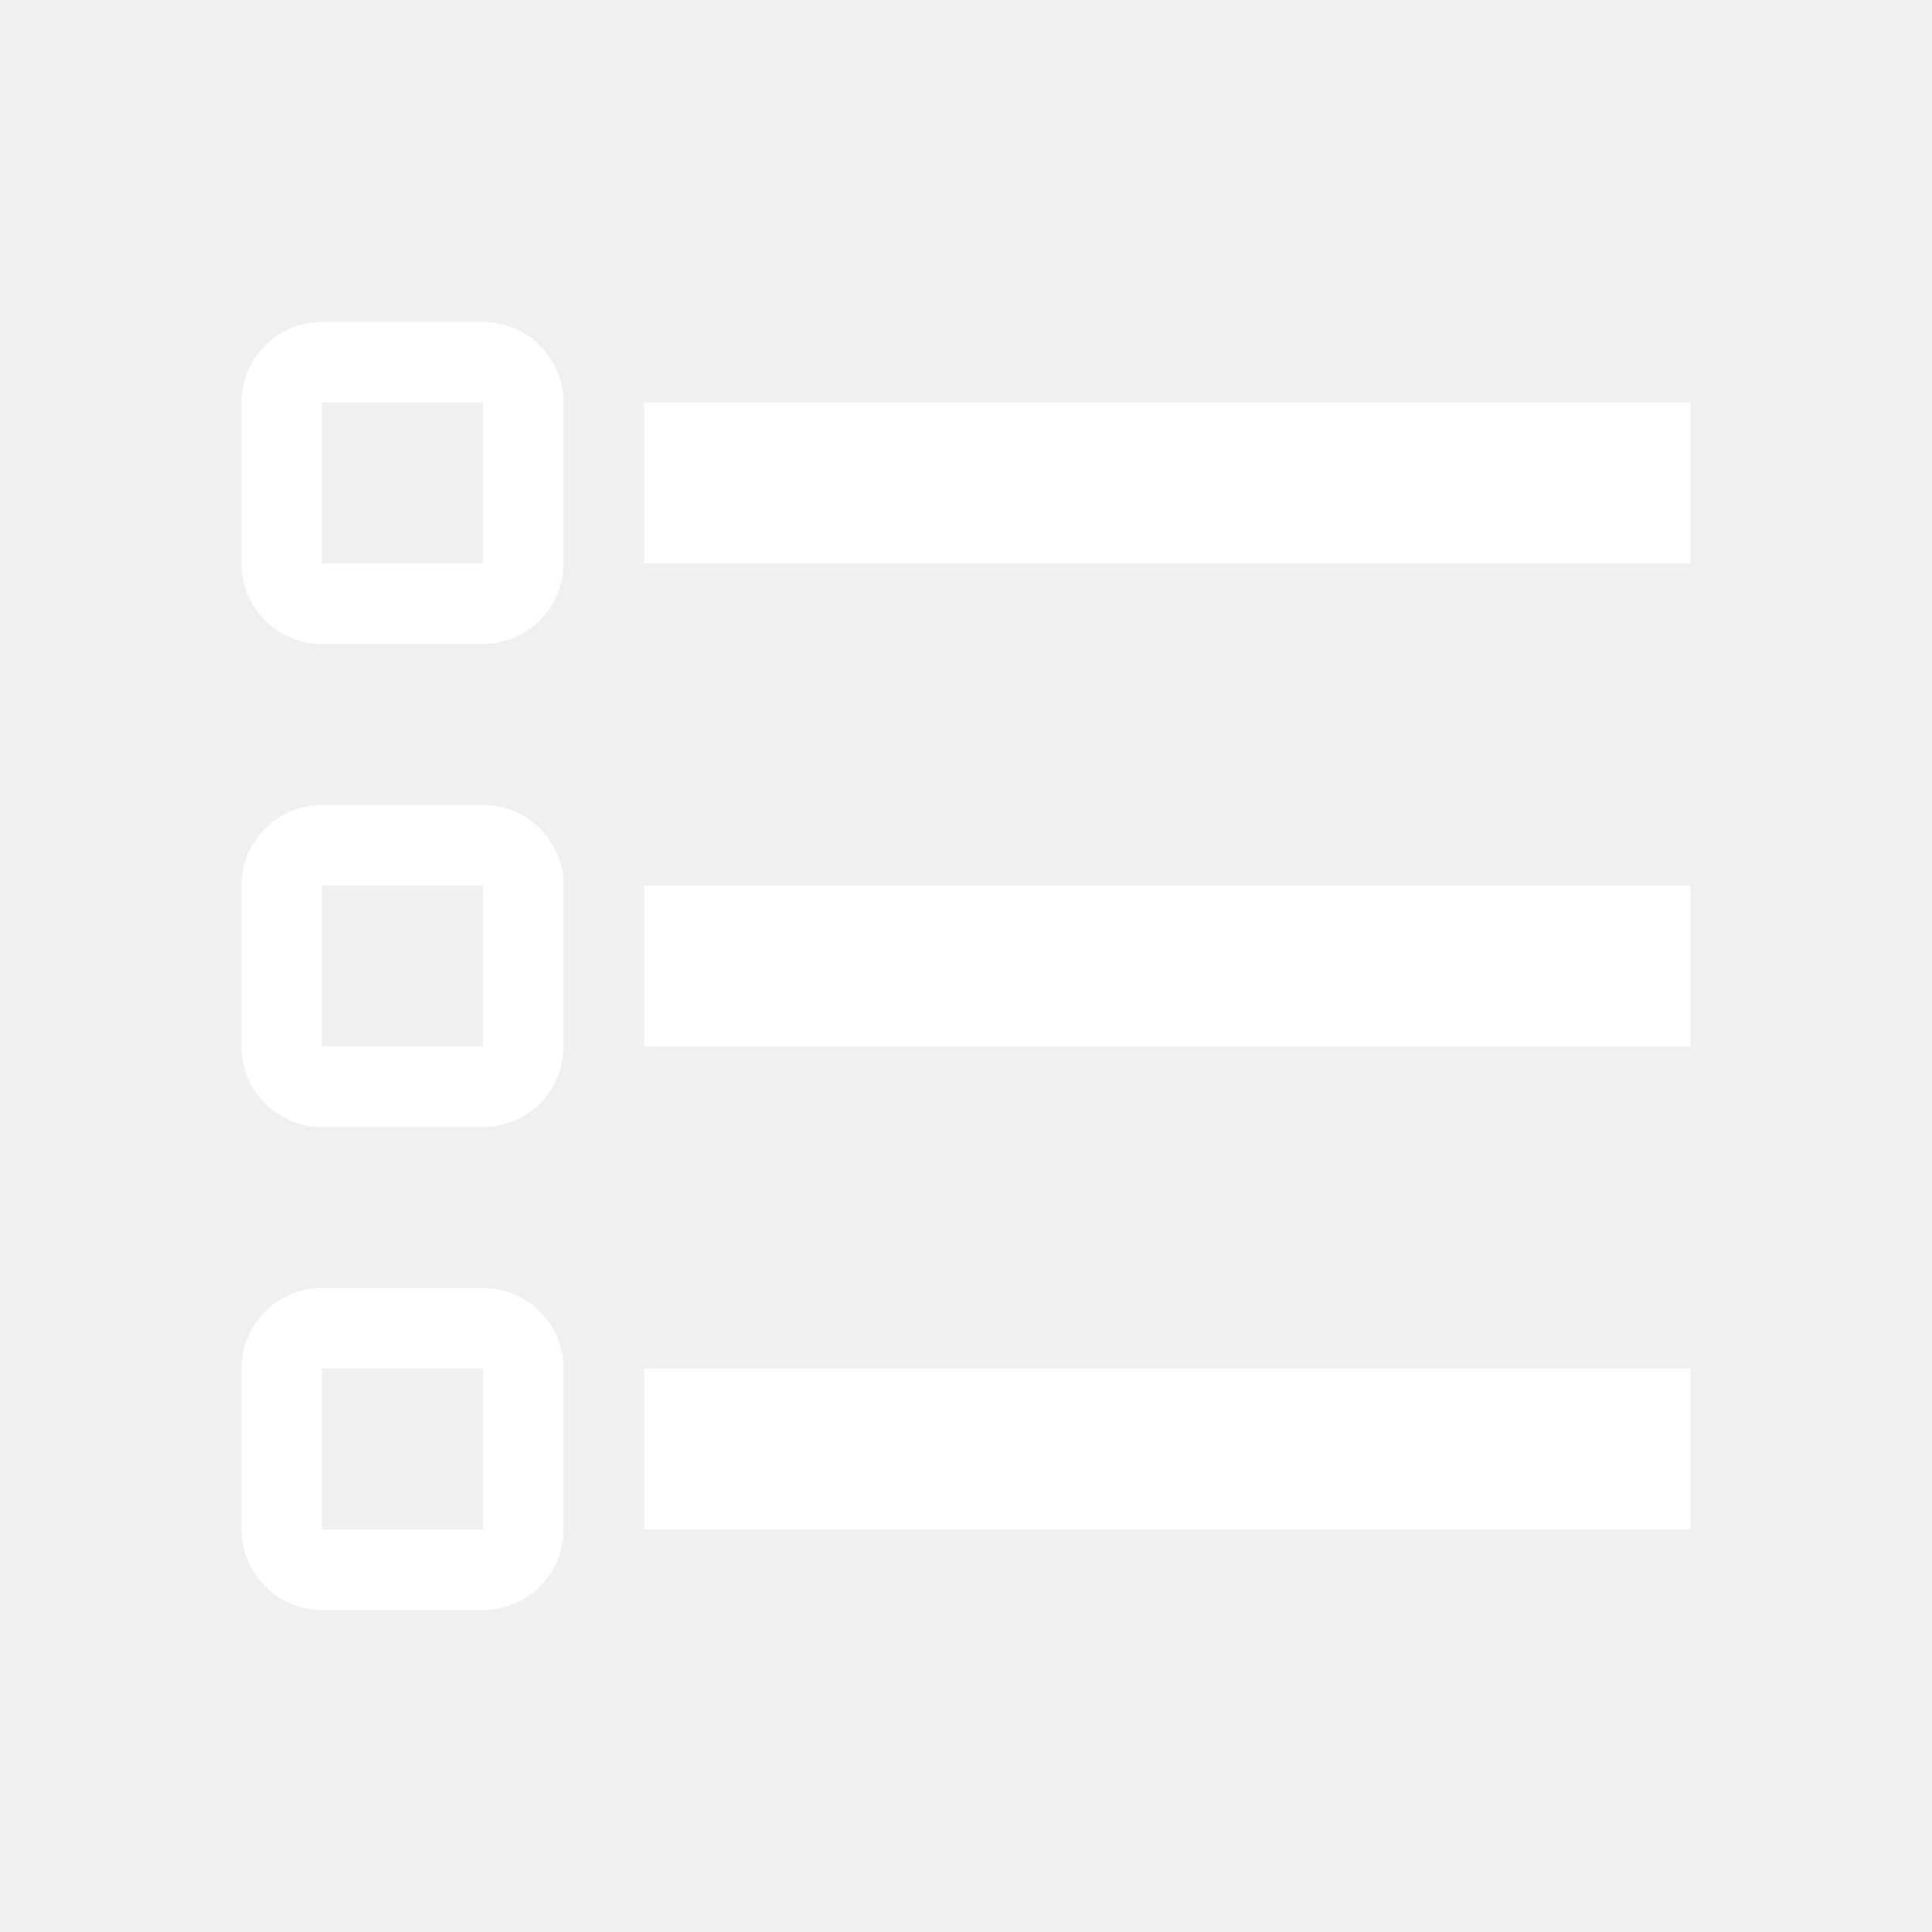
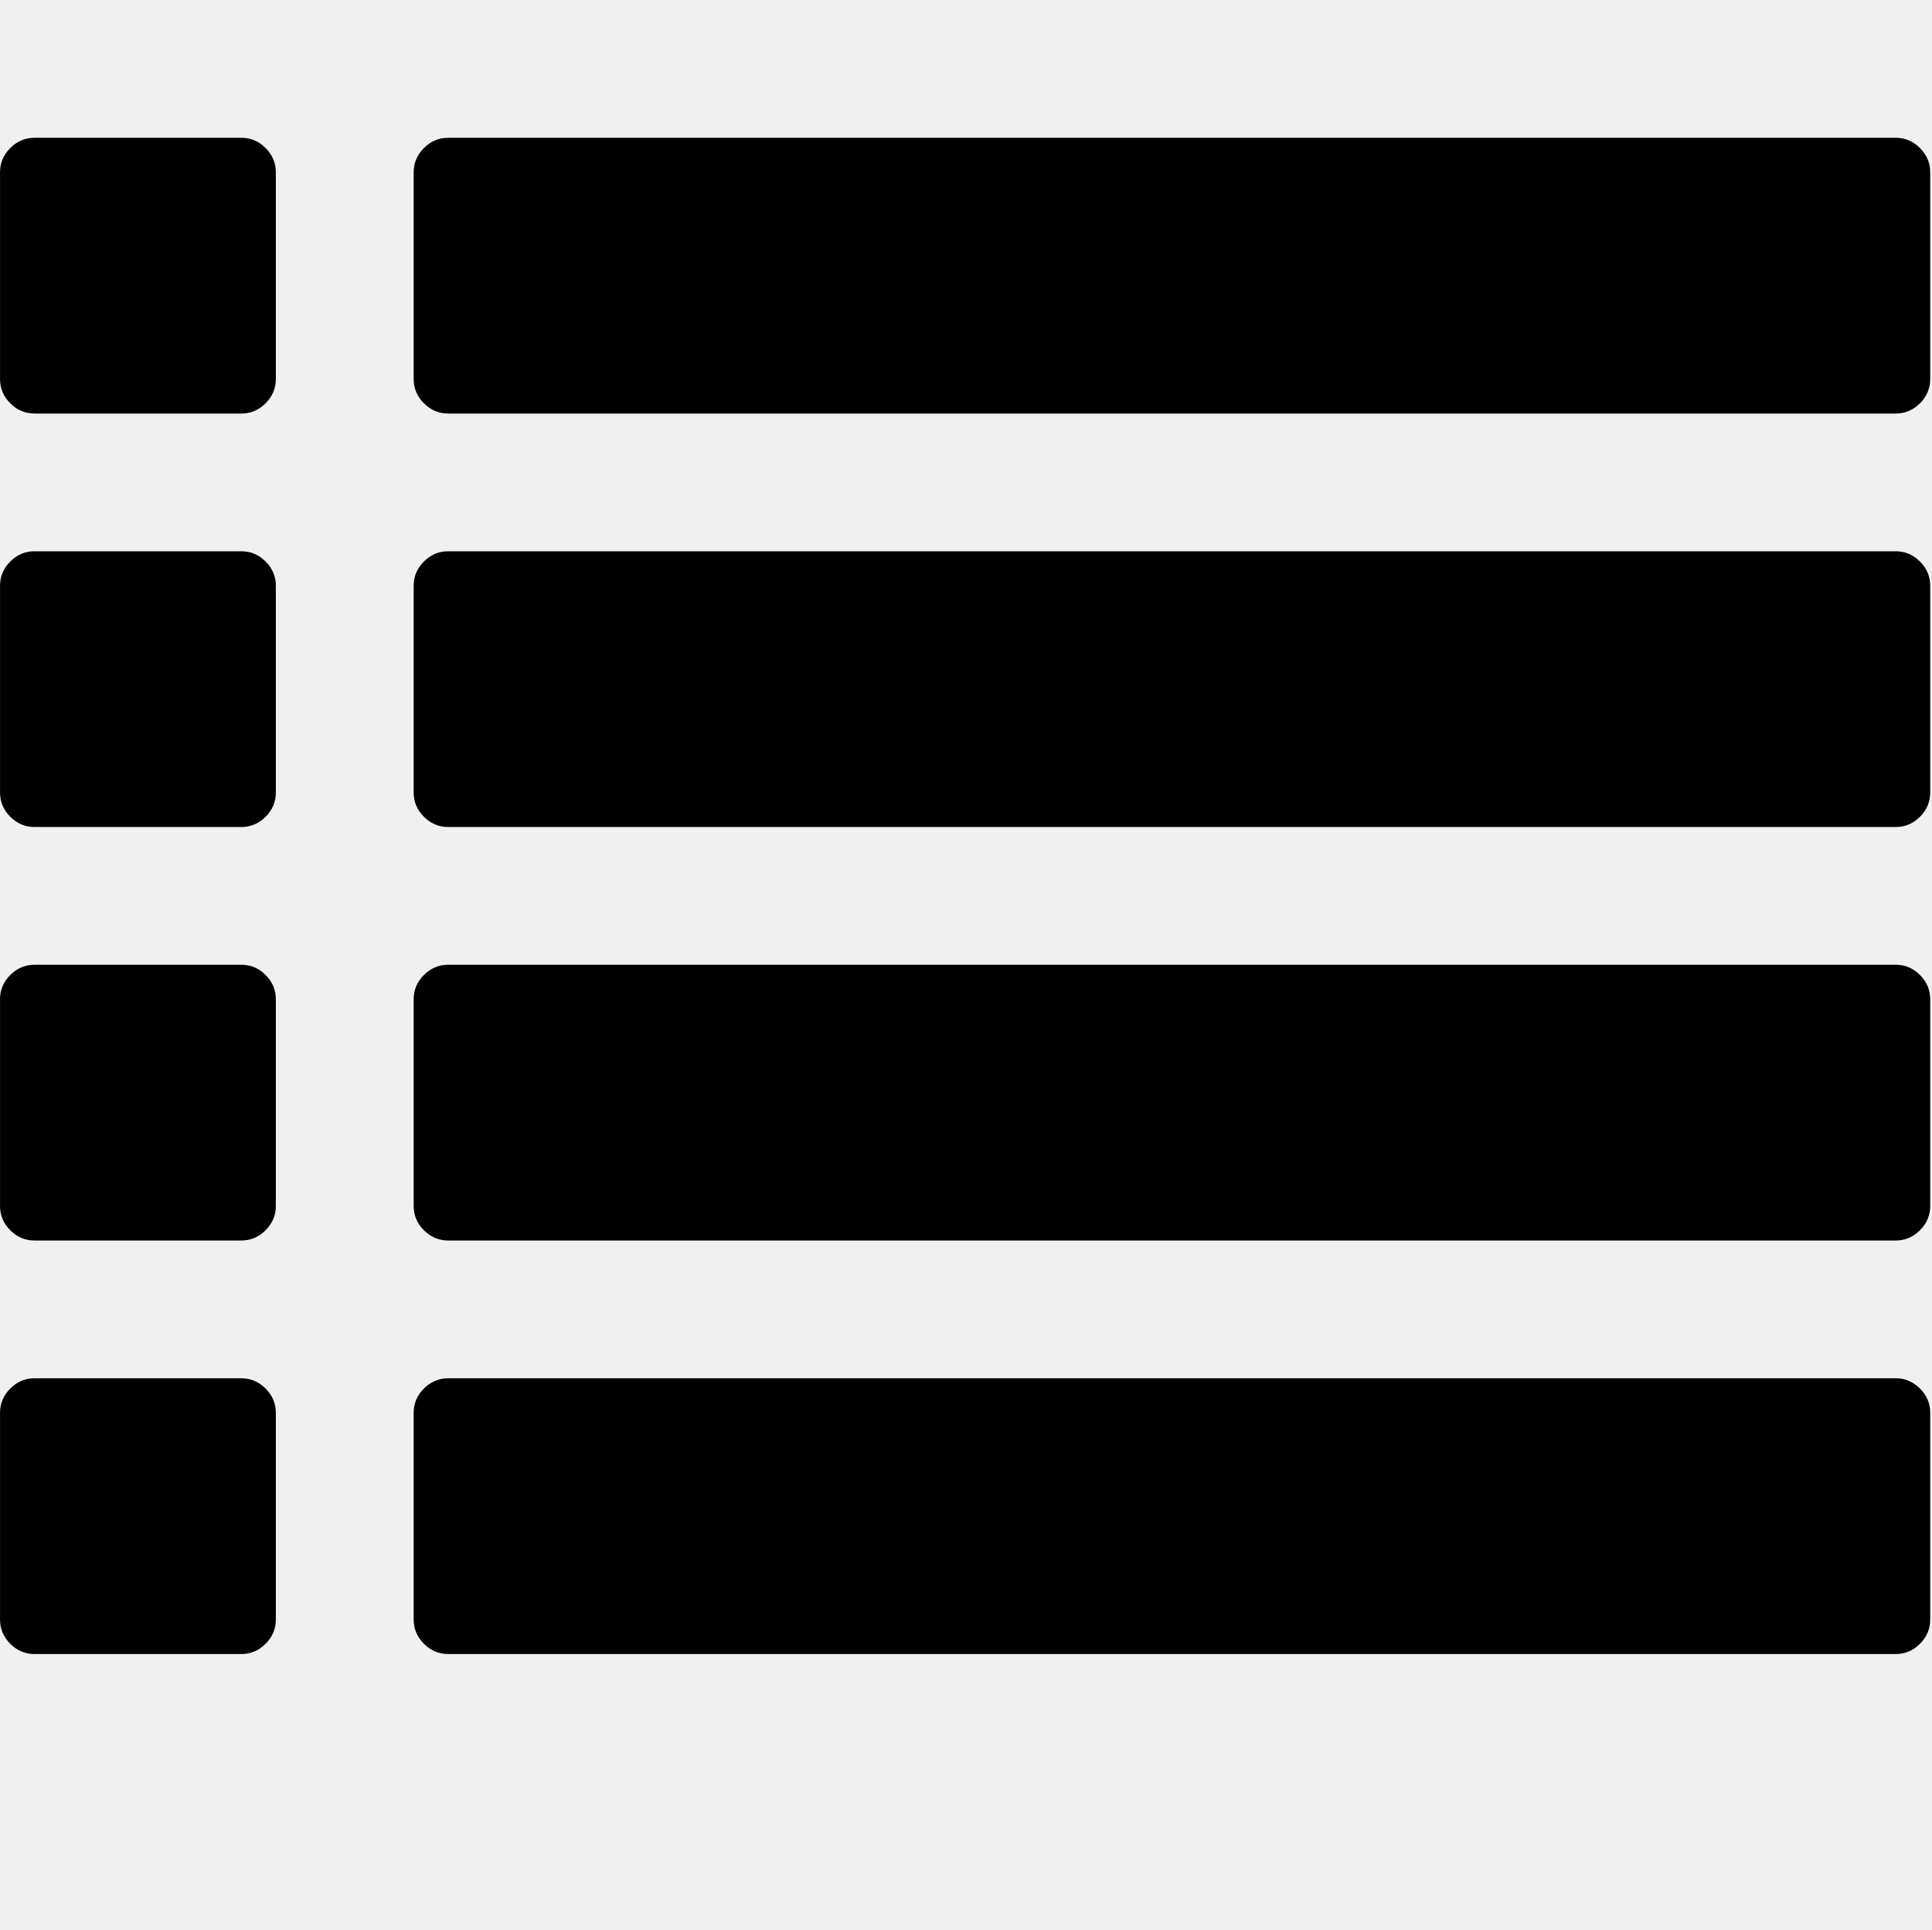
- <svg xmlns="http://www.w3.org/2000/svg" version="1.1" width="24" height="24" viewBox="0 0 24 24">
-   <path fill="#FFF" d="M21,19V17H8V19H21M21,13V11H8V13H21M8,7H21V5H8V7M4,5V7H6V5H4M3,5A1,1 0 0,1 4,4H6A1,1 0 0,1 7,5V7A1,1 0 0,1 6,8H4A1,1 0 0,1 3,7V5M4,11V13H6V11H4M3,11A1,1 0 0,1 4,10H6A1,1 0 0,1 7,11V13A1,1 0 0,1 6,14H4A1,1 0 0,1 3,13V11M4,17V19H6V17H4M3,17A1,1 0 0,1 4,16H6A1,1 0 0,1 7,17V19A1,1 0 0,1 6,20H4A1,1 0 0,1 3,19V17Z" />
+ <svg xmlns="http://www.w3.org/2000/svg" class="icon" width="200px" height="199.80px" viewBox="0 0 1025 1024" version="1.1">
+   <path d="M146.336 749.728l0 109.728q0 7.424-5.44 12.864t-12.864 5.44l-109.728 0q-7.424 0-12.864-5.44t-5.44-12.864l0-109.728q0-7.424 5.44-12.864t12.864-5.44l109.728 0q7.424 0 12.864 5.44t5.44 12.864zM146.336 530.272l0 109.728q0 7.424-5.44 12.864t-12.864 5.44l-109.728 0q-7.424 0-12.864-5.44t-5.44-12.864l0-109.728q0-7.424 5.44-12.864t12.864-5.44l109.728 0q7.424 0 12.864 5.44t5.44 12.864zM146.336 310.848l0 109.728q0 7.424-5.44 12.864t-12.864 5.44l-109.728 0q-7.424 0-12.864-5.44t-5.44-12.864l0-109.728q0-7.424 5.44-12.864t12.864-5.44l109.728 0q7.424 0 12.864 5.44t5.44 12.864zM1024.064 749.728l0 109.728q0 7.424-5.44 12.864t-12.864 5.44l-768 0q-7.424 0-12.864-5.44t-5.44-12.864l0-109.728q0-7.424 5.44-12.864t12.864-5.44l768 0q7.424 0 12.864 5.44t5.44 12.864zM146.336 91.424l0 109.728q0 7.424-5.44 12.864t-12.864 5.44l-109.728 0q-7.424 0-12.864-5.44t-5.44-12.864l0-109.728q0-7.424 5.44-12.864t12.864-5.44l109.728 0q7.424 0 12.864 5.44t5.44 12.864zM1024.064 530.272l0 109.728q0 7.424-5.44 12.864t-12.864 5.44l-768 0q-7.424 0-12.864-5.44t-5.44-12.864l0-109.728q0-7.424 5.44-12.864t12.864-5.44l768 0q7.424 0 12.864 5.44t5.44 12.864zM1024.064 310.848l0 109.728q0 7.424-5.44 12.864t-12.864 5.44l-768 0q-7.424 0-12.864-5.44t-5.44-12.864l0-109.728q0-7.424 5.44-12.864t12.864-5.44l768 0q7.424 0 12.864 5.44t5.44 12.864zM1024.064 91.424l0 109.728q0 7.424-5.44 12.864t-12.864 5.44l-768 0q-7.424 0-12.864-5.44t-5.44-12.864l0-109.728q0-7.424 5.44-12.864t12.864-5.44l768 0q7.424 0 12.864 5.44t5.44 12.864z" />
</svg>
